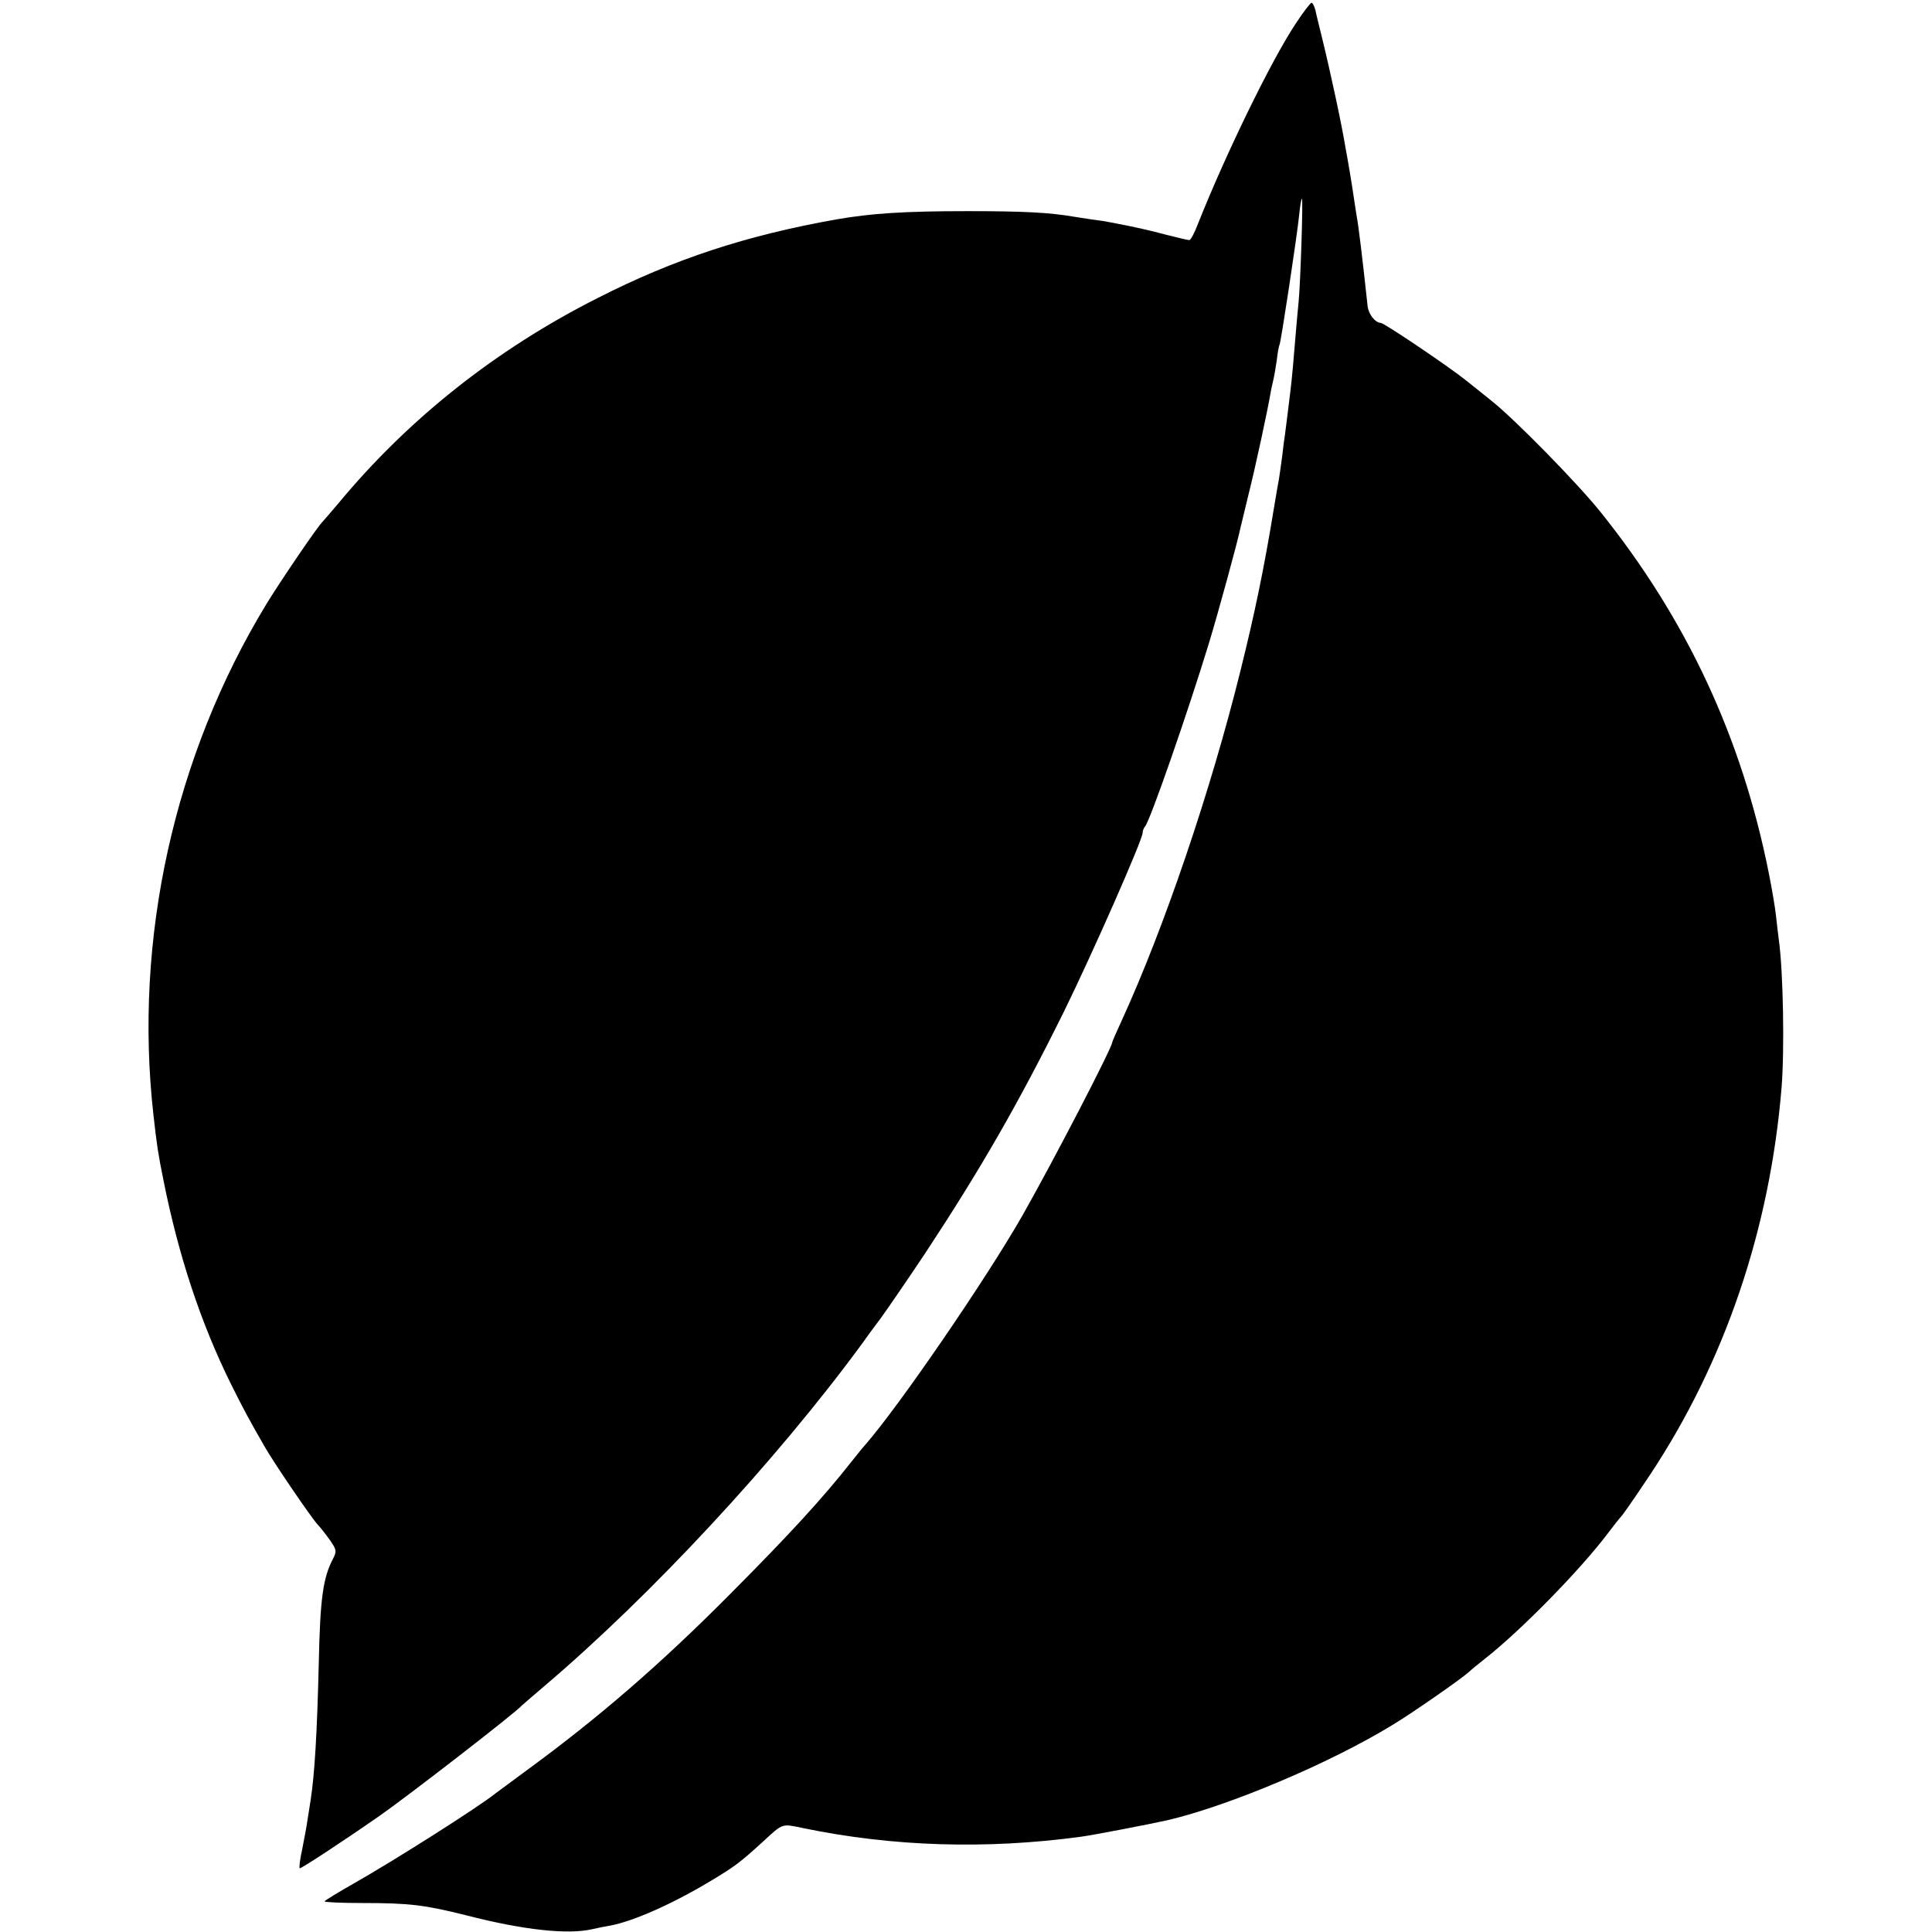
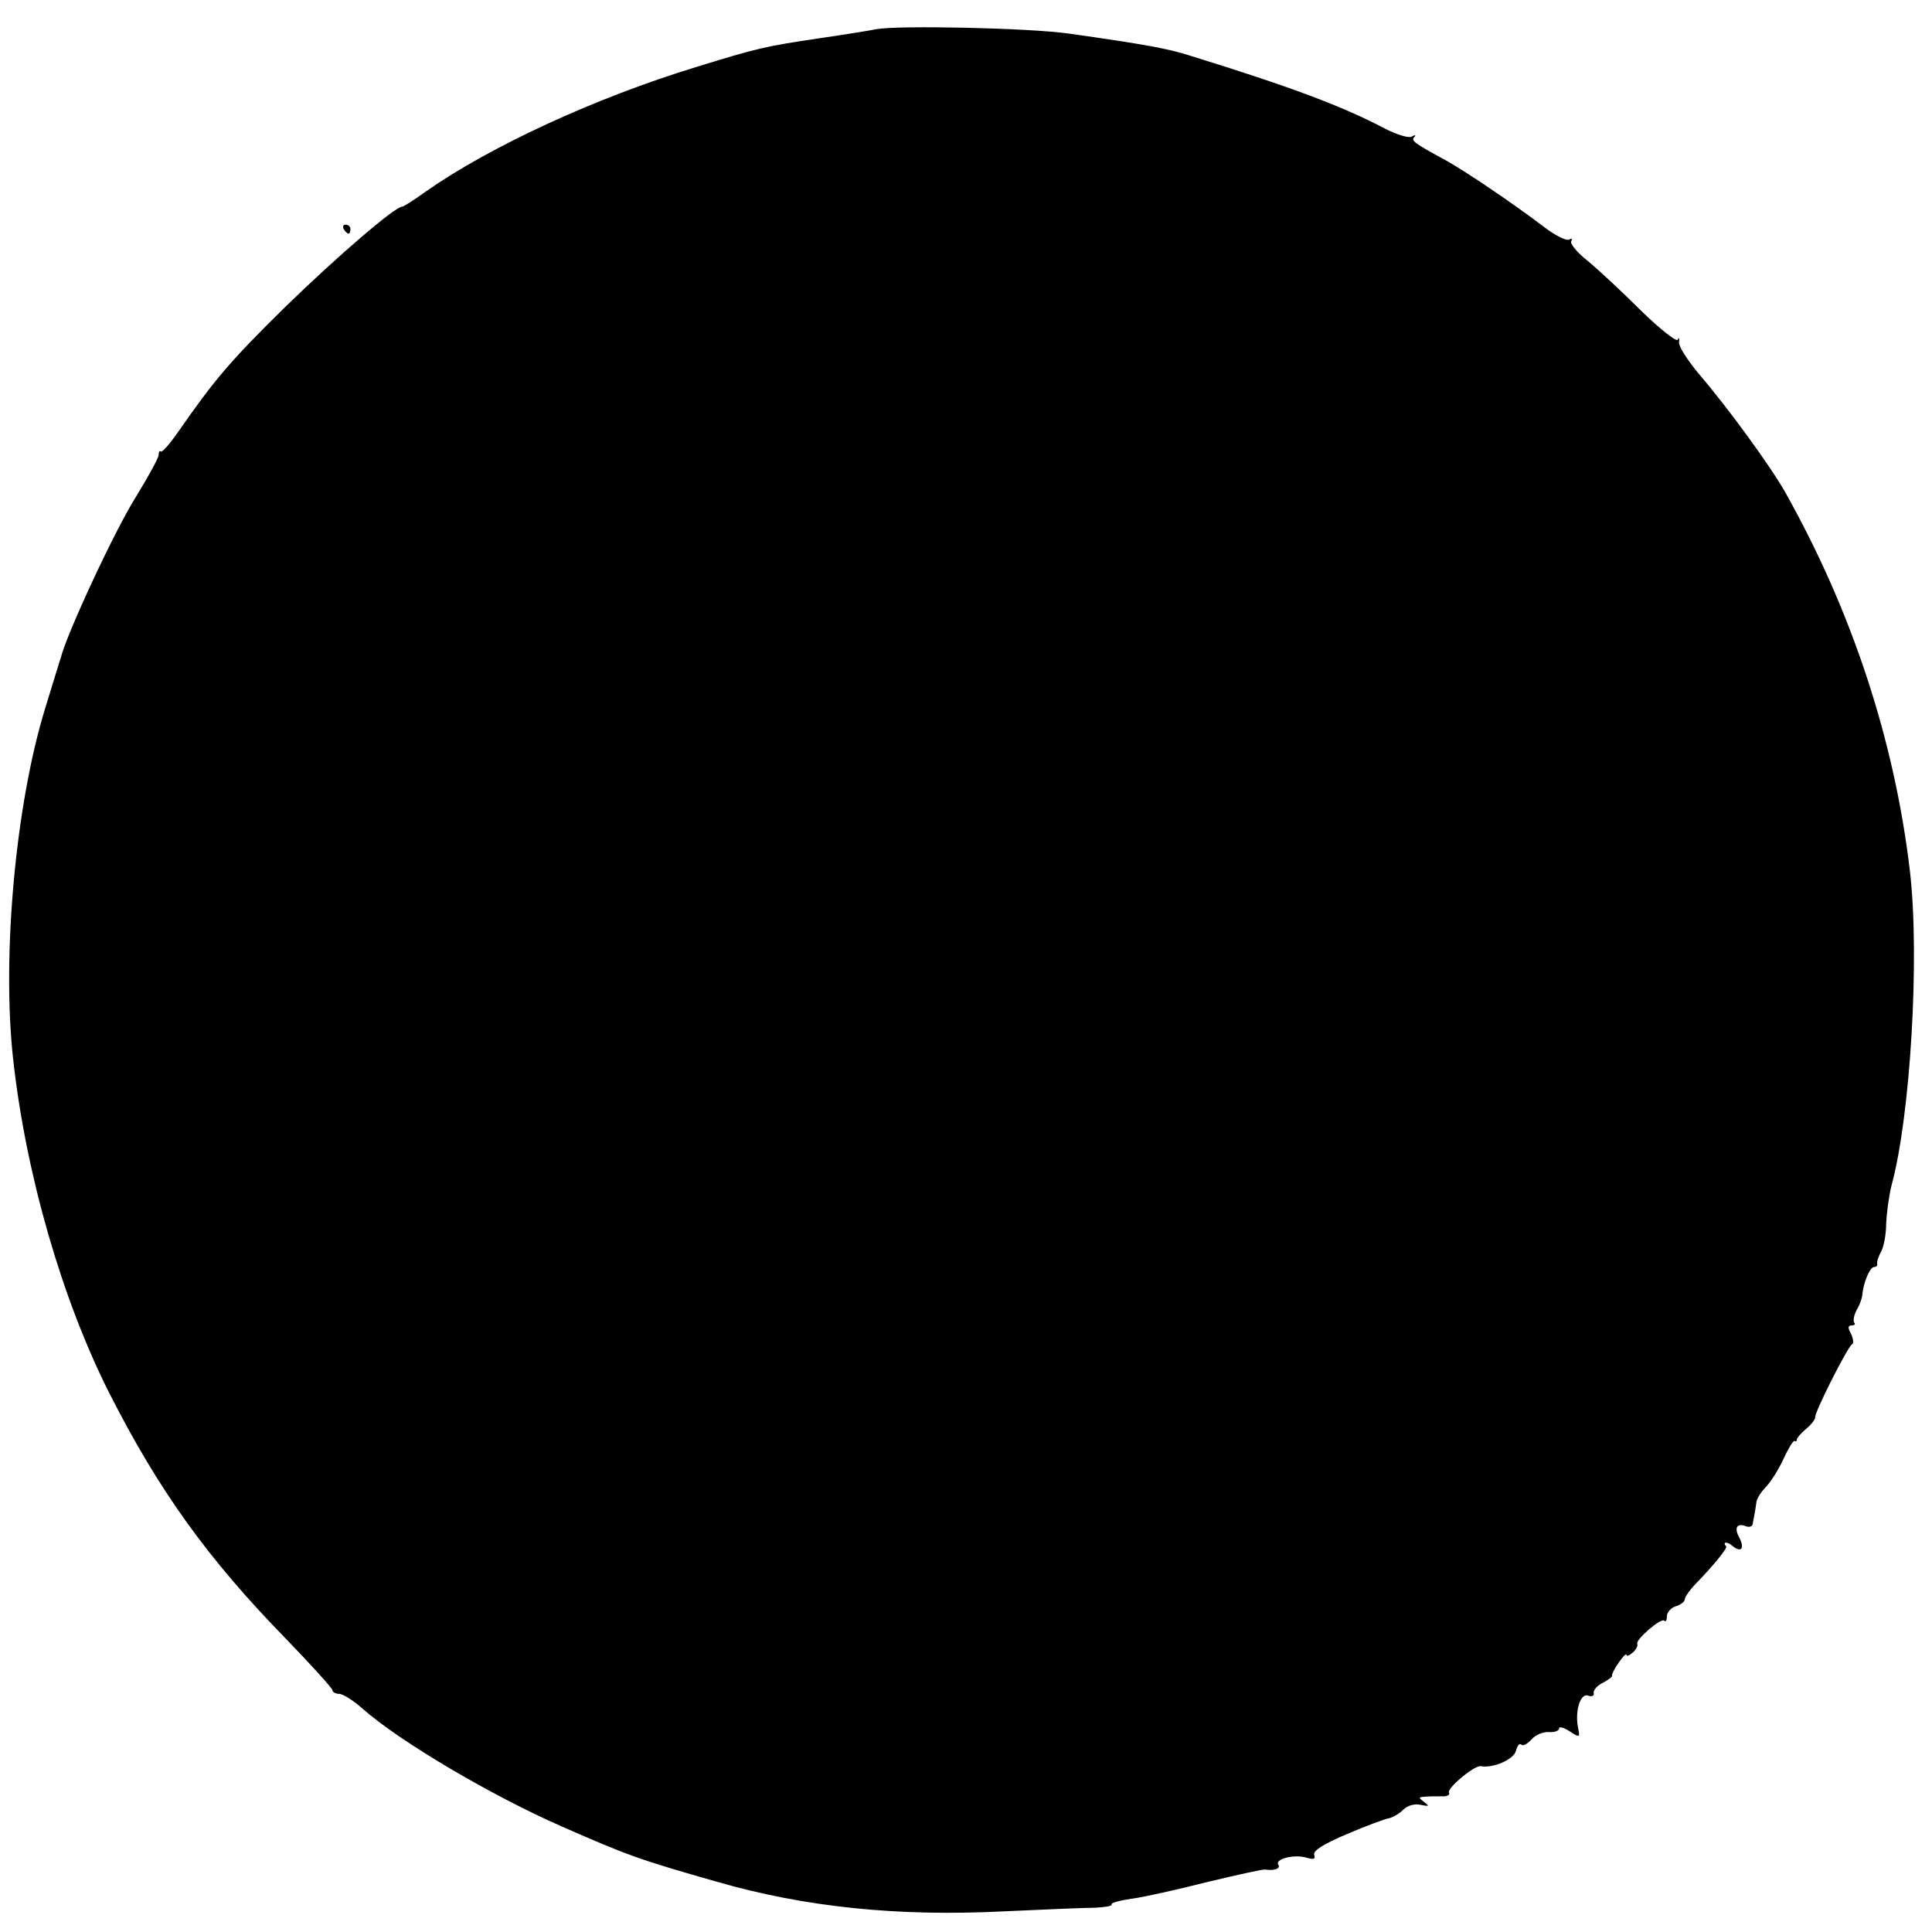
- <svg xmlns="http://www.w3.org/2000/svg" version="1.0" width="700pt" height="700pt" viewBox="0 0 700 700" preserveAspectRatio="xMidYMid meet">
-   <g transform="translate(0,700) scale(0.1,-0.1)" fill="#000000" stroke="none">
-     <path d="M4693 6912 c-88 -133 -253 -472 -353 -724 -12 -32 -26 -58 -31 -58 -5 0 -42 9 -82 19 -63 17 -121 30 -207 46 -13 3 -42 7 -65 10 -22 3 -51 8 -65 10 -87 15 -182 20 -385 20 -228 0 -349 -8 -475 -30 -326 -58 -586 -143 -865 -285 -368 -186 -686 -438 -940 -745 -28 -33 -53 -62 -56 -65 -16 -14 -154 -217 -204 -299 -334 -549 -481 -1213 -409 -1851 12 -108 17 -141 36 -235 55 -276 136 -520 245 -740 48 -96 63 -124 121 -225 34 -60 170 -259 193 -284 10 -10 30 -36 45 -57 24 -35 24 -39 11 -66 -37 -70 -47 -145 -52 -378 -6 -252 -15 -406 -30 -500 -3 -16 -7 -48 -11 -70 -3 -22 -12 -69 -19 -105 -8 -36 -12 -67 -9 -69 3 -3 144 89 288 189 98 68 495 375 516 400 3 3 39 34 80 69 389 330 842 818 1153 1242 9 13 40 56 69 94 28 39 100 144 160 234 201 305 337 541 503 876 102 208 285 622 285 648 0 7 4 17 9 23 18 20 156 417 231 663 34 112 104 367 115 421 2 8 15 62 29 120 23 91 69 302 82 380 3 14 7 32 9 40 2 8 7 38 11 65 3 28 8 53 10 56 5 8 64 398 71 469 3 30 7 57 10 60 5 5 -5 -304 -12 -375 -2 -22 -7 -71 -10 -110 -7 -86 -14 -169 -20 -215 -8 -65 -19 -155 -20 -160 -1 -3 -5 -34 -9 -70 -5 -36 -10 -74 -12 -85 -2 -11 -11 -60 -19 -110 -35 -214 -69 -378 -120 -583 -108 -437 -277 -934 -431 -1270 -19 -41 -34 -76 -34 -78 0 -19 -211 -426 -325 -627 -128 -225 -446 -690 -571 -833 -11 -12 -32 -39 -49 -60 -104 -132 -223 -262 -440 -480 -252 -254 -478 -449 -735 -637 -58 -43 -110 -81 -115 -85 -62 -50 -373 -247 -513 -326 -56 -32 -104 -61 -106 -65 -2 -3 60 -6 137 -6 172 0 226 -7 378 -45 206 -53 366 -70 454 -50 22 5 51 11 65 13 86 16 232 81 375 168 78 47 99 63 180 137 73 67 66 65 147 48 324 -67 663 -77 1003 -31 41 5 257 47 315 60 222 52 588 206 815 345 70 42 251 168 277 192 7 7 34 29 58 48 128 100 345 321 446 455 21 28 40 52 43 55 8 7 41 54 109 156 272 410 435 892 477 1404 11 136 6 422 -10 535 -2 17 -7 55 -10 85 -3 30 -15 100 -26 155 -98 493 -298 921 -610 1310 -85 106 -312 337 -394 402 -22 18 -65 52 -95 76 -61 49 -295 207 -307 207 -21 1 -45 32 -48 62 -19 175 -32 285 -40 328 -2 14 -7 43 -10 65 -3 22 -10 65 -15 95 -5 30 -12 69 -15 85 -14 86 -56 280 -84 394 -10 42 -22 88 -25 104 -4 15 -10 27 -14 27 -4 0 -31 -35 -59 -78z" />
+ <svg xmlns="http://www.w3.org/2000/svg" version="1.0" width="430pt" height="430pt" viewBox="0 0 430 430" preserveAspectRatio="xMidYMid meet">
+   <g transform="translate(0,430) scale(0.1,-0.1)" fill="#000000" stroke="none">
+     <path d="M1950 4235 c-8 -2 -64 -11 -125 -20 -122 -18 -139 -22 -275 -64 -226 -69 -459 -177 -602 -277 -26 -19 -50 -34 -53 -34 -16 0 -145 -111 -260 -223 -122 -120 -157 -161 -239 -279 -18 -26 -35 -45 -38 -43 -3 3 -5 -1 -5 -8 0 -6 -23 -48 -50 -92 -48 -76 -156 -309 -168 -360 -2 -5 -17 -55 -34 -110 -66 -213 -97 -550 -72 -780 28 -257 109 -537 214 -745 111 -219 221 -371 394 -548 57 -59 103 -110 103 -114 0 -4 7 -8 15 -8 8 0 32 -15 52 -33 84 -74 288 -194 443 -262 148 -65 173 -74 345 -123 197 -57 405 -78 640 -66 88 4 179 8 202 8 22 1 39 4 37 7 -2 4 18 9 44 13 25 3 101 20 168 37 67 16 125 29 130 28 20 -3 35 2 29 11 -8 13 38 24 64 15 15 -4 19 -3 16 7 -3 9 21 24 73 46 42 18 85 34 93 35 9 2 23 10 32 19 10 10 26 14 39 11 19 -4 20 -3 8 6 -13 10 -13 11 0 12 8 1 25 1 38 1 12 -1 20 3 17 8 -6 9 57 62 71 59 27 -5 73 15 78 34 3 12 8 18 12 14 4 -4 14 2 23 12 9 10 26 17 39 16 12 -1 22 3 22 8 0 5 11 2 23 -6 23 -15 24 -15 19 9 -7 37 6 77 23 70 8 -3 14 0 12 6 -1 6 8 17 21 23 13 7 22 14 20 16 -1 2 5 15 15 29 9 13 17 21 17 17 0 -4 6 -2 14 5 8 7 12 16 10 19 -5 9 53 59 60 52 3 -4 6 1 6 10 0 8 9 19 20 22 11 3 20 11 20 16 0 5 12 22 28 38 33 34 67 75 64 79 -9 10 1 12 13 2 20 -17 29 -7 16 18 -12 22 -5 33 15 25 8 -3 15 0 15 6 1 6 3 16 4 21 1 6 3 17 4 25 0 8 10 24 20 34 11 11 29 39 40 63 11 24 22 42 25 41 3 -2 6 0 5 3 0 3 9 14 21 24 12 10 20 21 20 25 -3 9 73 159 82 163 4 2 3 12 -2 23 -8 14 -7 19 1 19 7 0 9 3 6 6 -3 4 -1 16 5 28 7 11 13 28 13 36 3 27 17 60 26 60 5 0 8 3 7 8 -1 4 3 16 9 27 6 11 11 39 11 62 1 22 6 61 12 85 42 154 63 507 41 698 -34 290 -128 578 -278 845 -33 58 -126 186 -192 263 -25 30 -45 61 -44 70 1 10 0 12 -3 6 -2 -6 -39 23 -82 65 -42 42 -96 92 -119 111 -23 18 -39 38 -36 43 3 6 1 7 -4 4 -6 -4 -30 8 -54 26 -75 57 -175 124 -219 149 -74 40 -80 45 -72 53 4 5 1 5 -6 1 -6 -4 -33 4 -60 18 -95 50 -210 93 -433 162 -49 16 -106 26 -268 49 -90 13 -382 19 -431 10z" />
+     <path d="M765 3790 c3 -5 8 -10 11 -10 2 0 4 5 4 10 0 6 -5 10 -11 10 -5 0 -7 -4 -4 -10z" />
  </g>
</svg>
